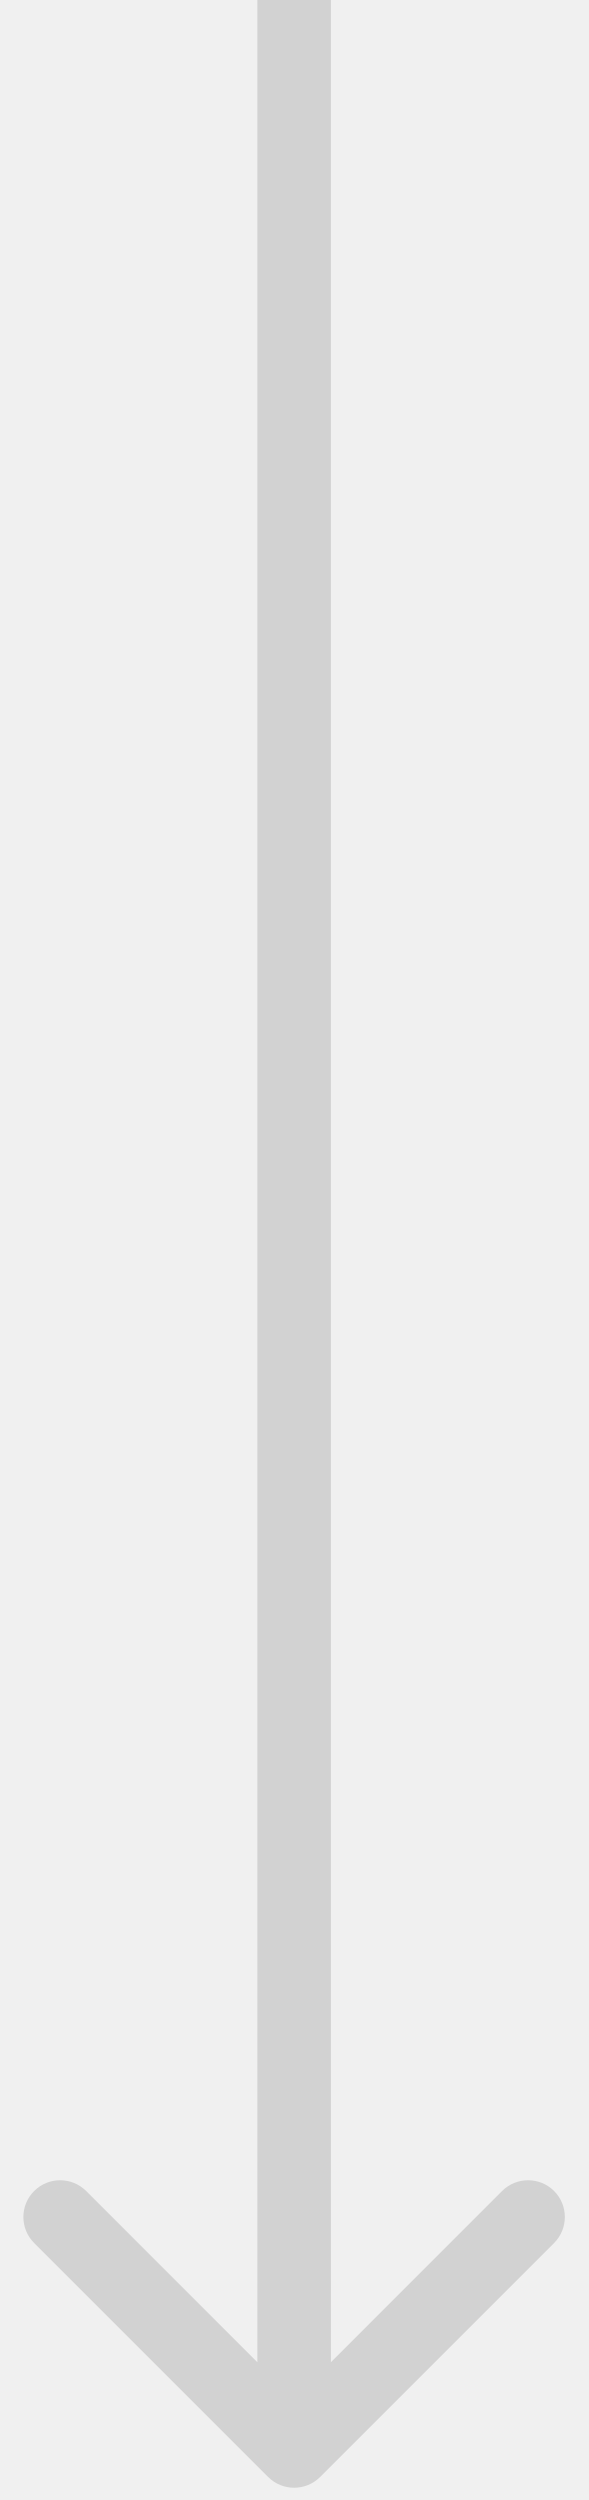
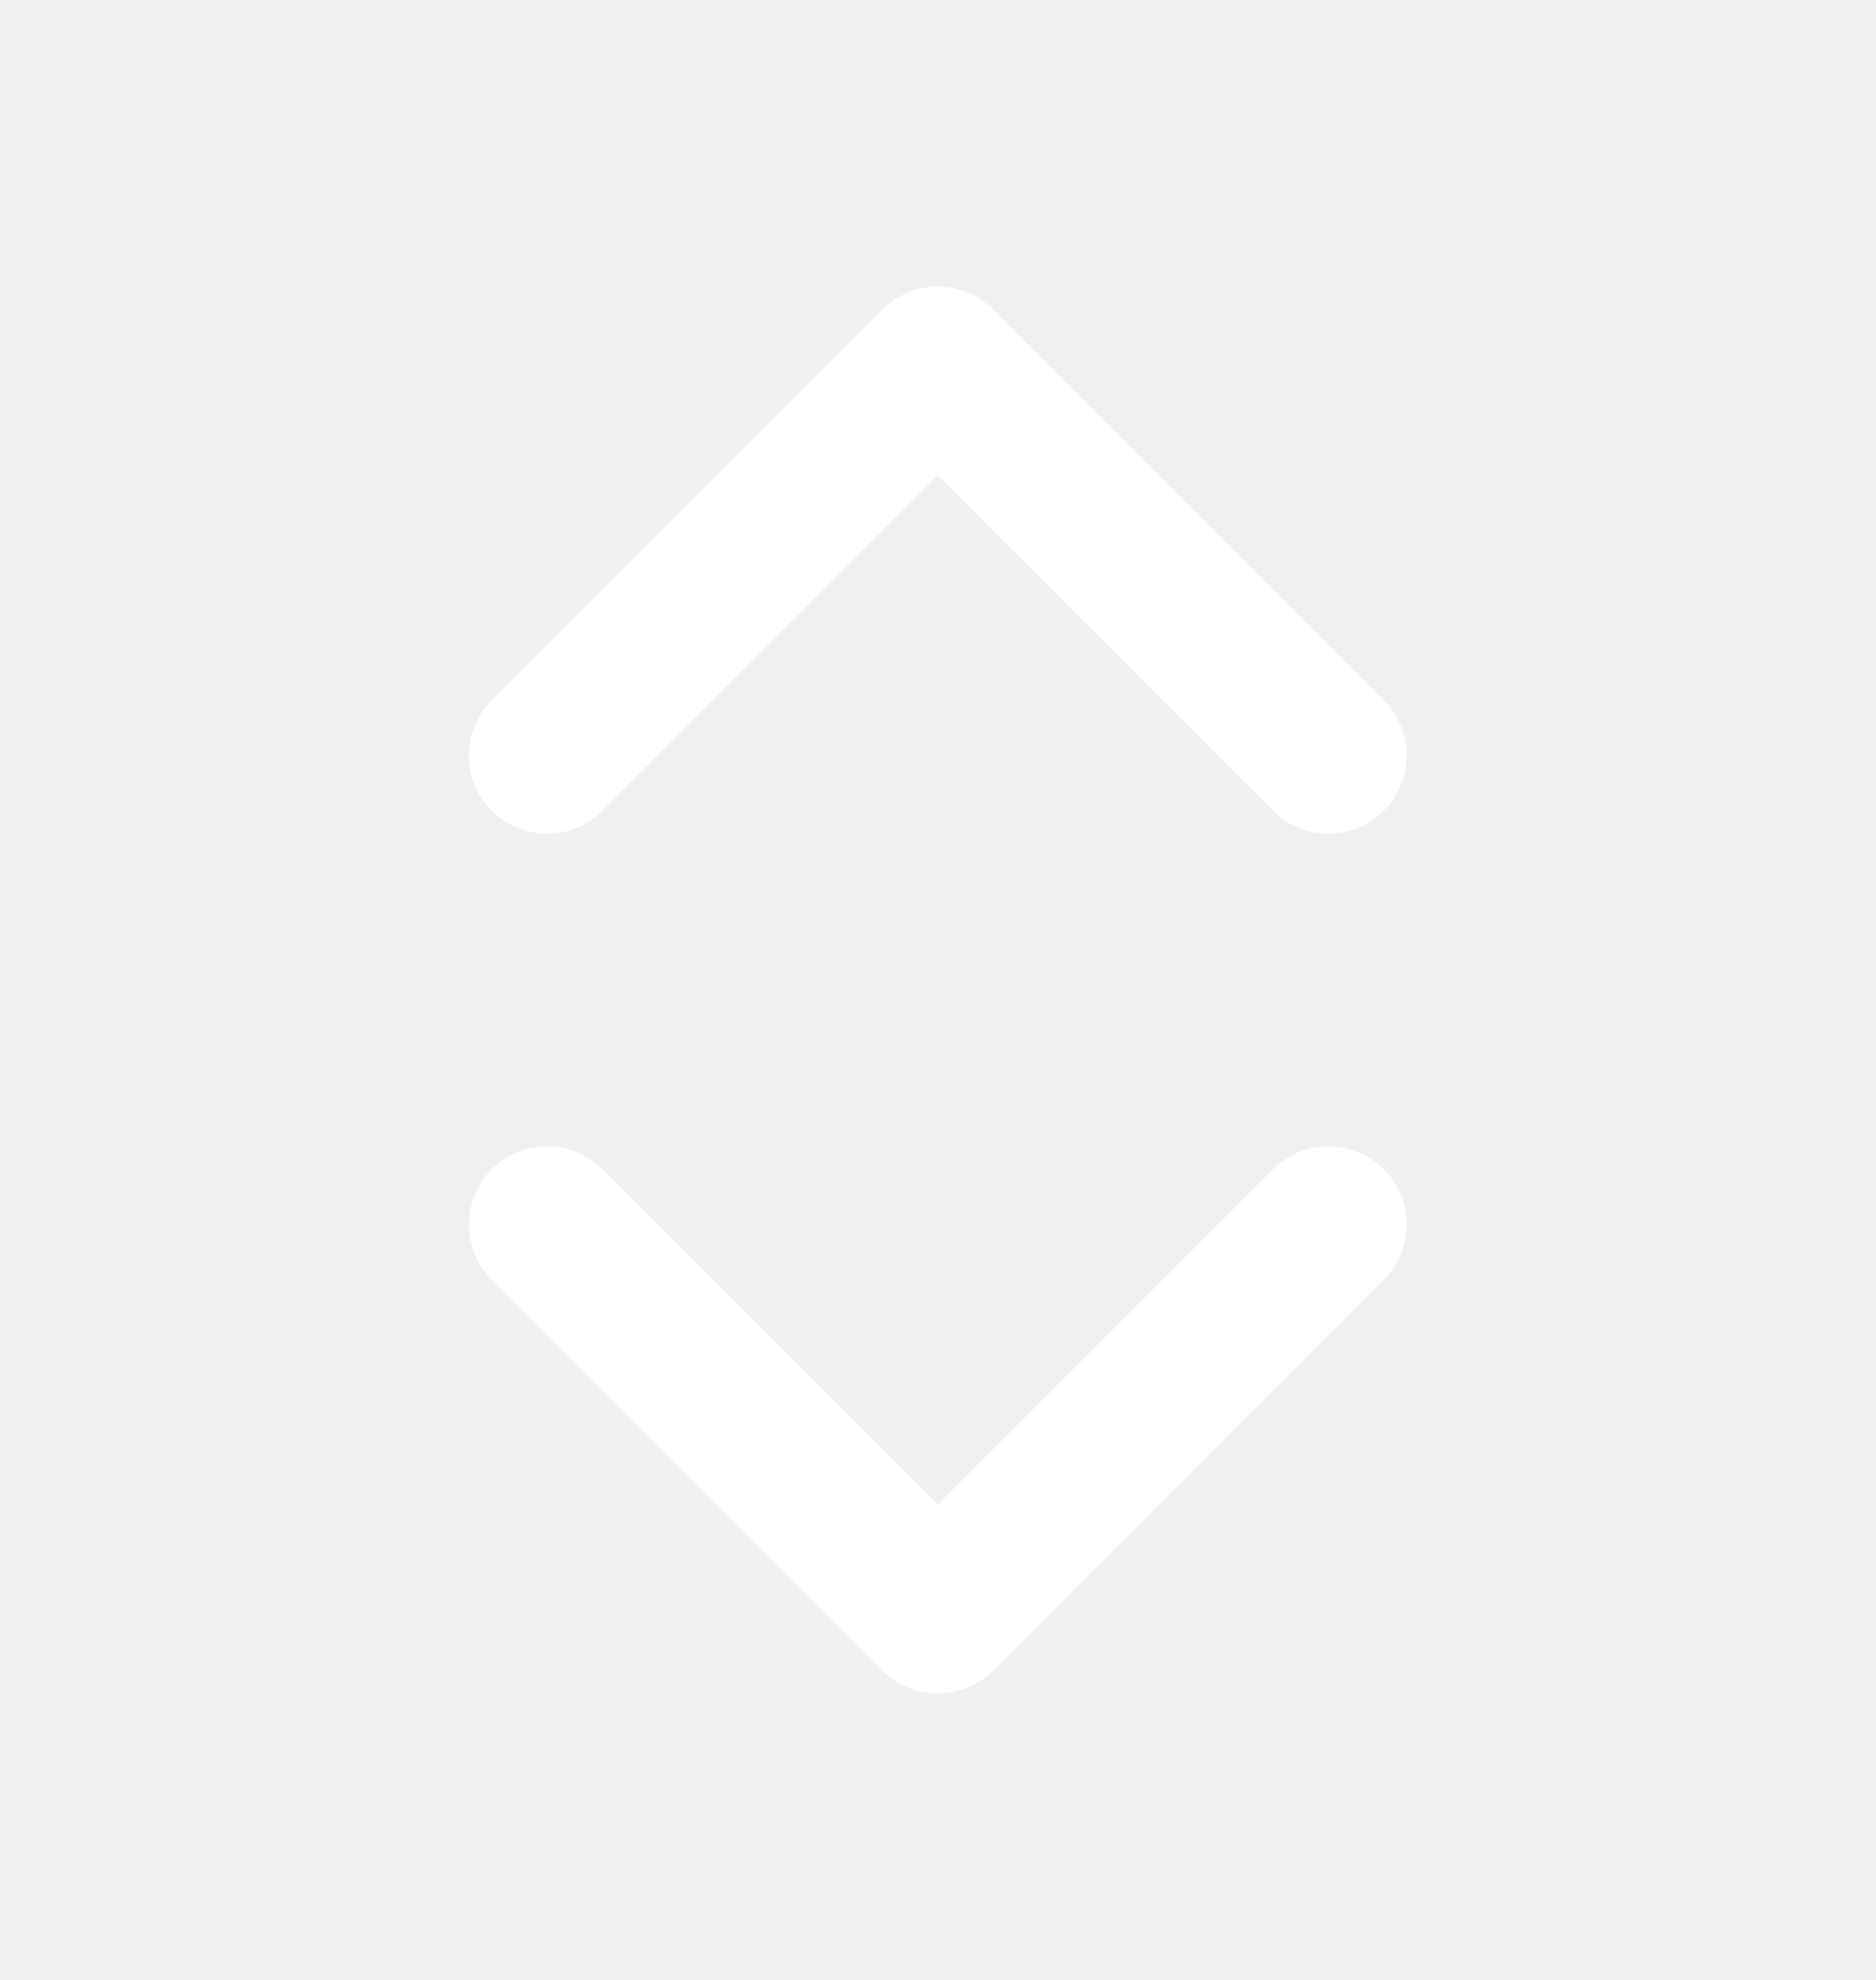
- <svg xmlns="http://www.w3.org/2000/svg" width="24" height="102" viewBox="0 0 24 102" fill="none">
-   <path d="M10.939 101.061C11.525 101.646 12.475 101.646 13.061 101.061L22.607 91.515C23.192 90.929 23.192 89.979 22.607 89.393C22.021 88.808 21.071 88.808 20.485 89.393L12 97.879L3.515 89.393C2.929 88.808 1.979 88.808 1.393 89.393C0.808 89.979 0.808 90.929 1.393 91.515L10.939 101.061ZM12 0L10.5 -6.55671e-08L10.5 100L12 100L13.5 100L13.5 6.55671e-08L12 0Z" fill="#D2D2D2" />
+ <svg xmlns="http://www.w3.org/2000/svg" width="18" height="19" viewBox="0 0 18 19" fill="none">
+   <path d="M5.25 11.75L9 15.5L12.75 11.75M5.25 7.25L9 3.5L12.75 7.25" stroke="white" stroke-width="1.5" stroke-linecap="round" stroke-linejoin="round" />
</svg>
